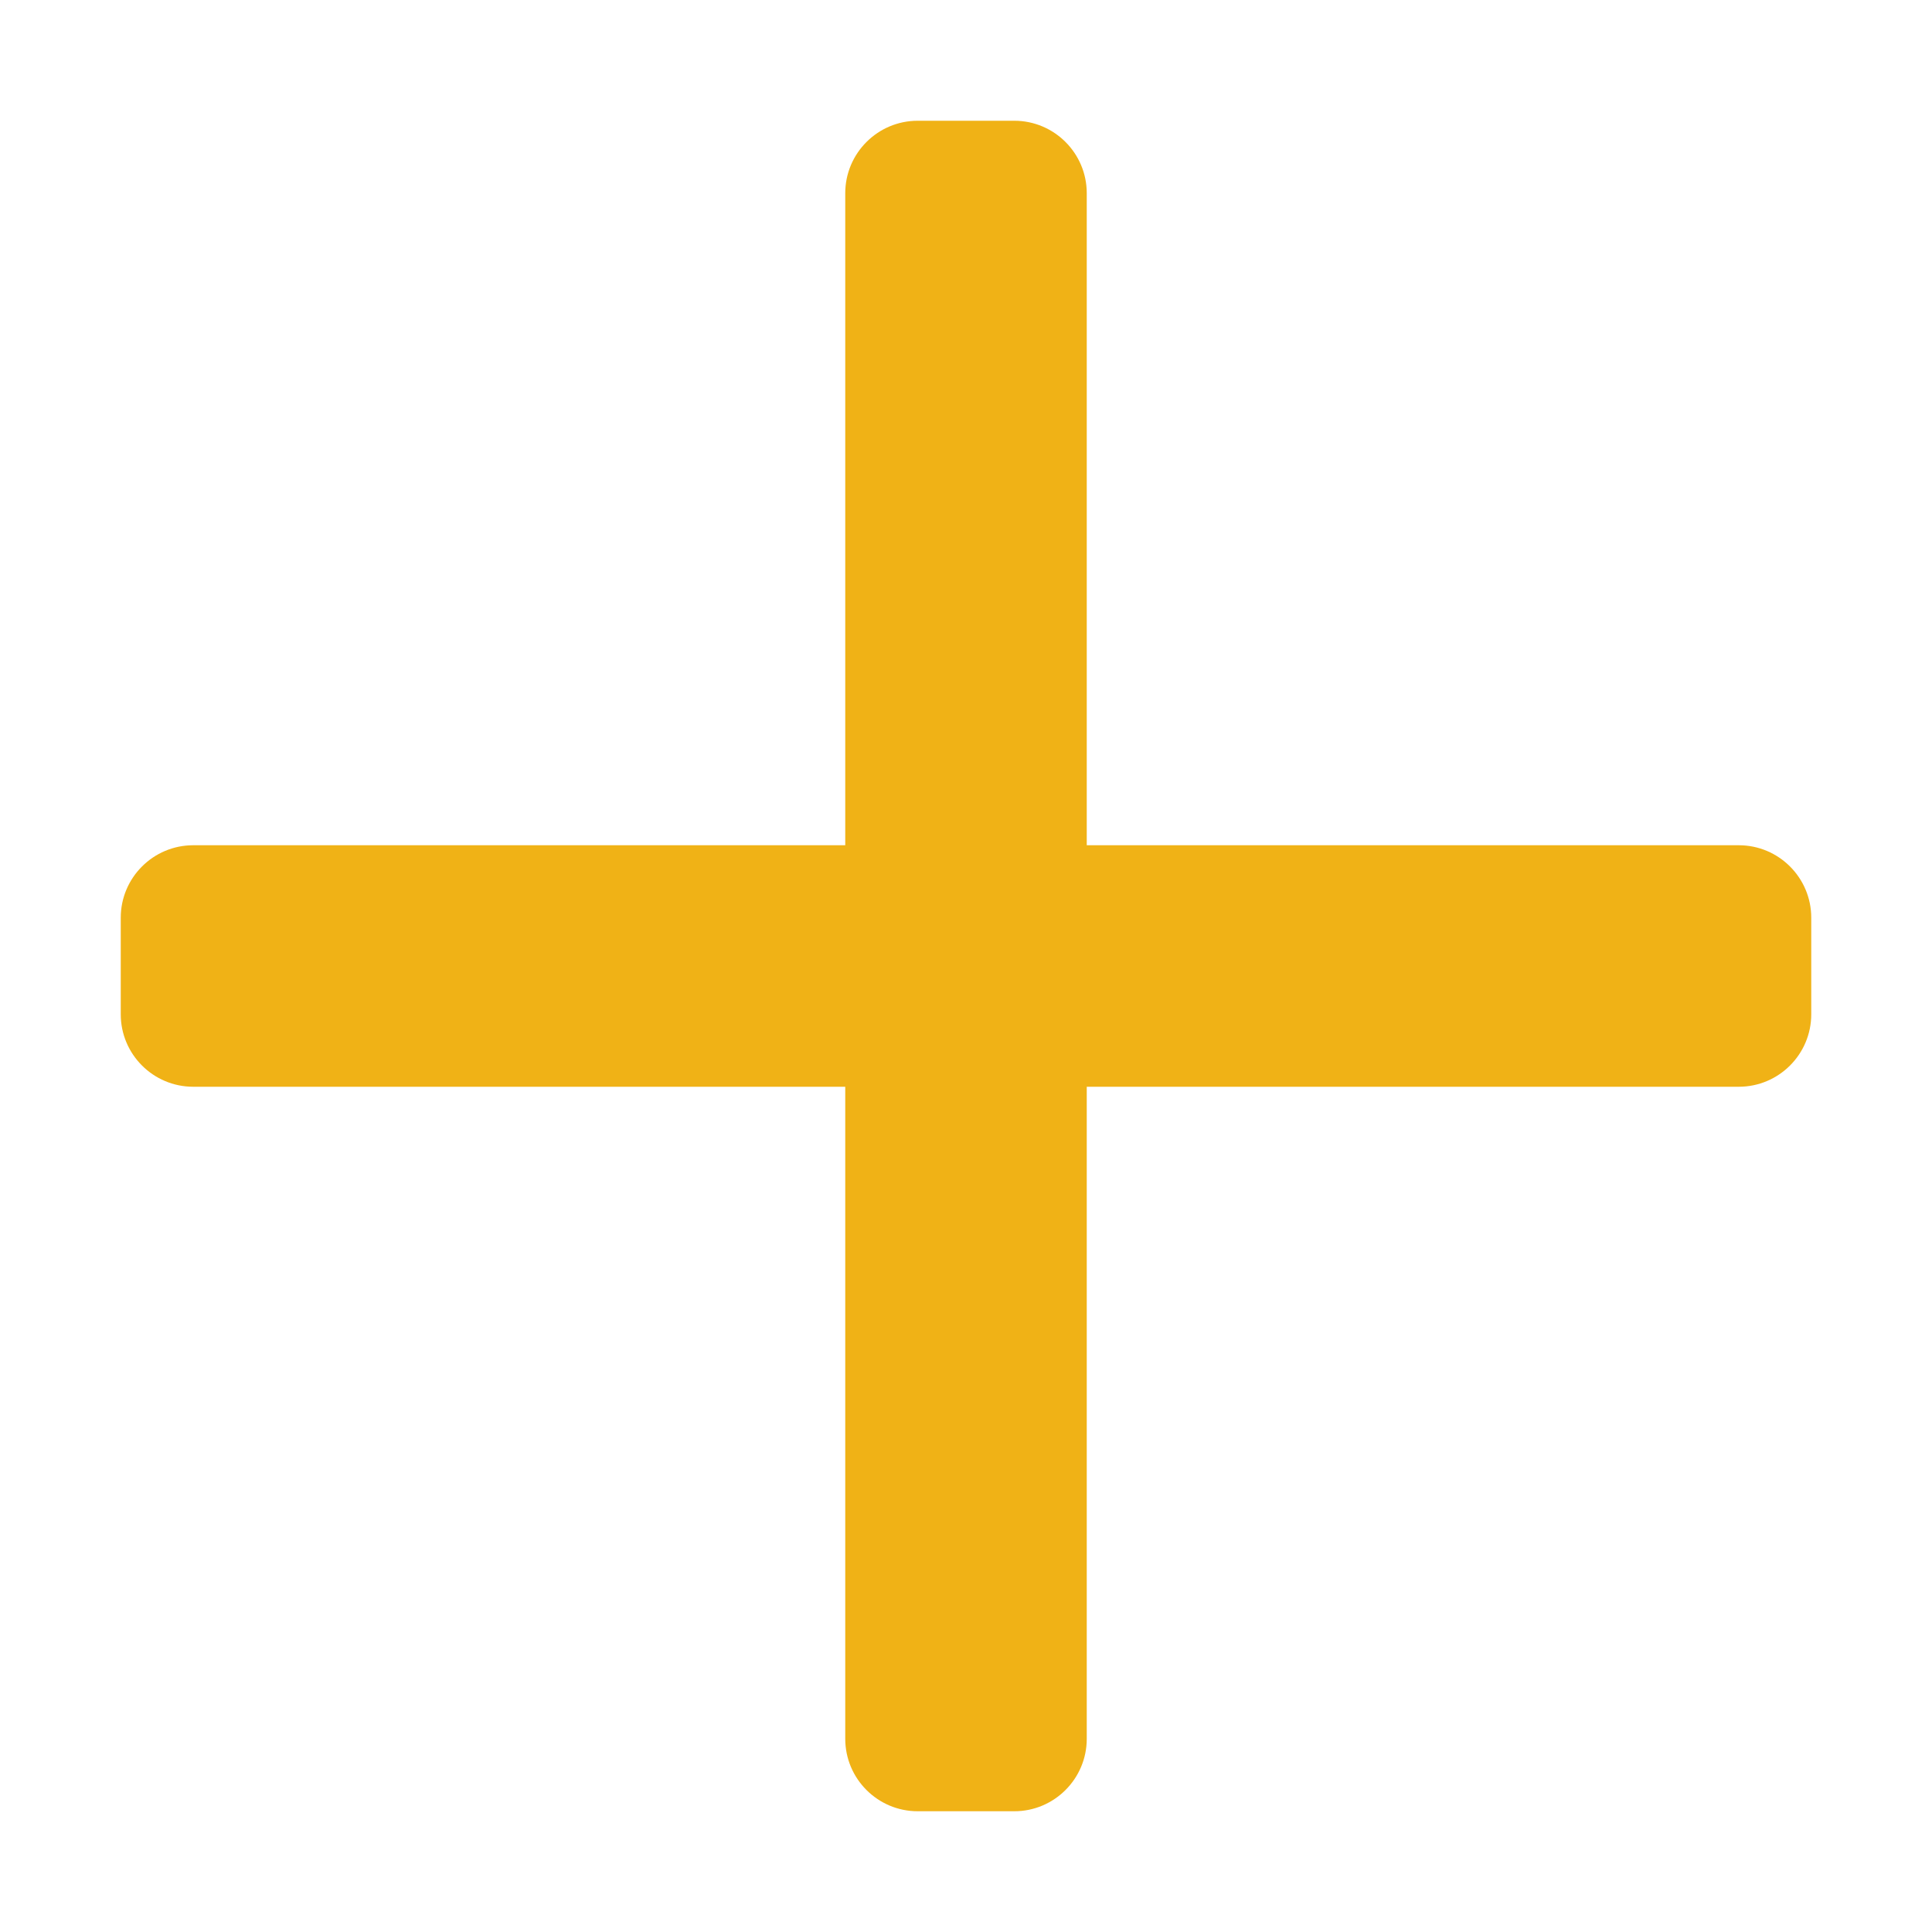
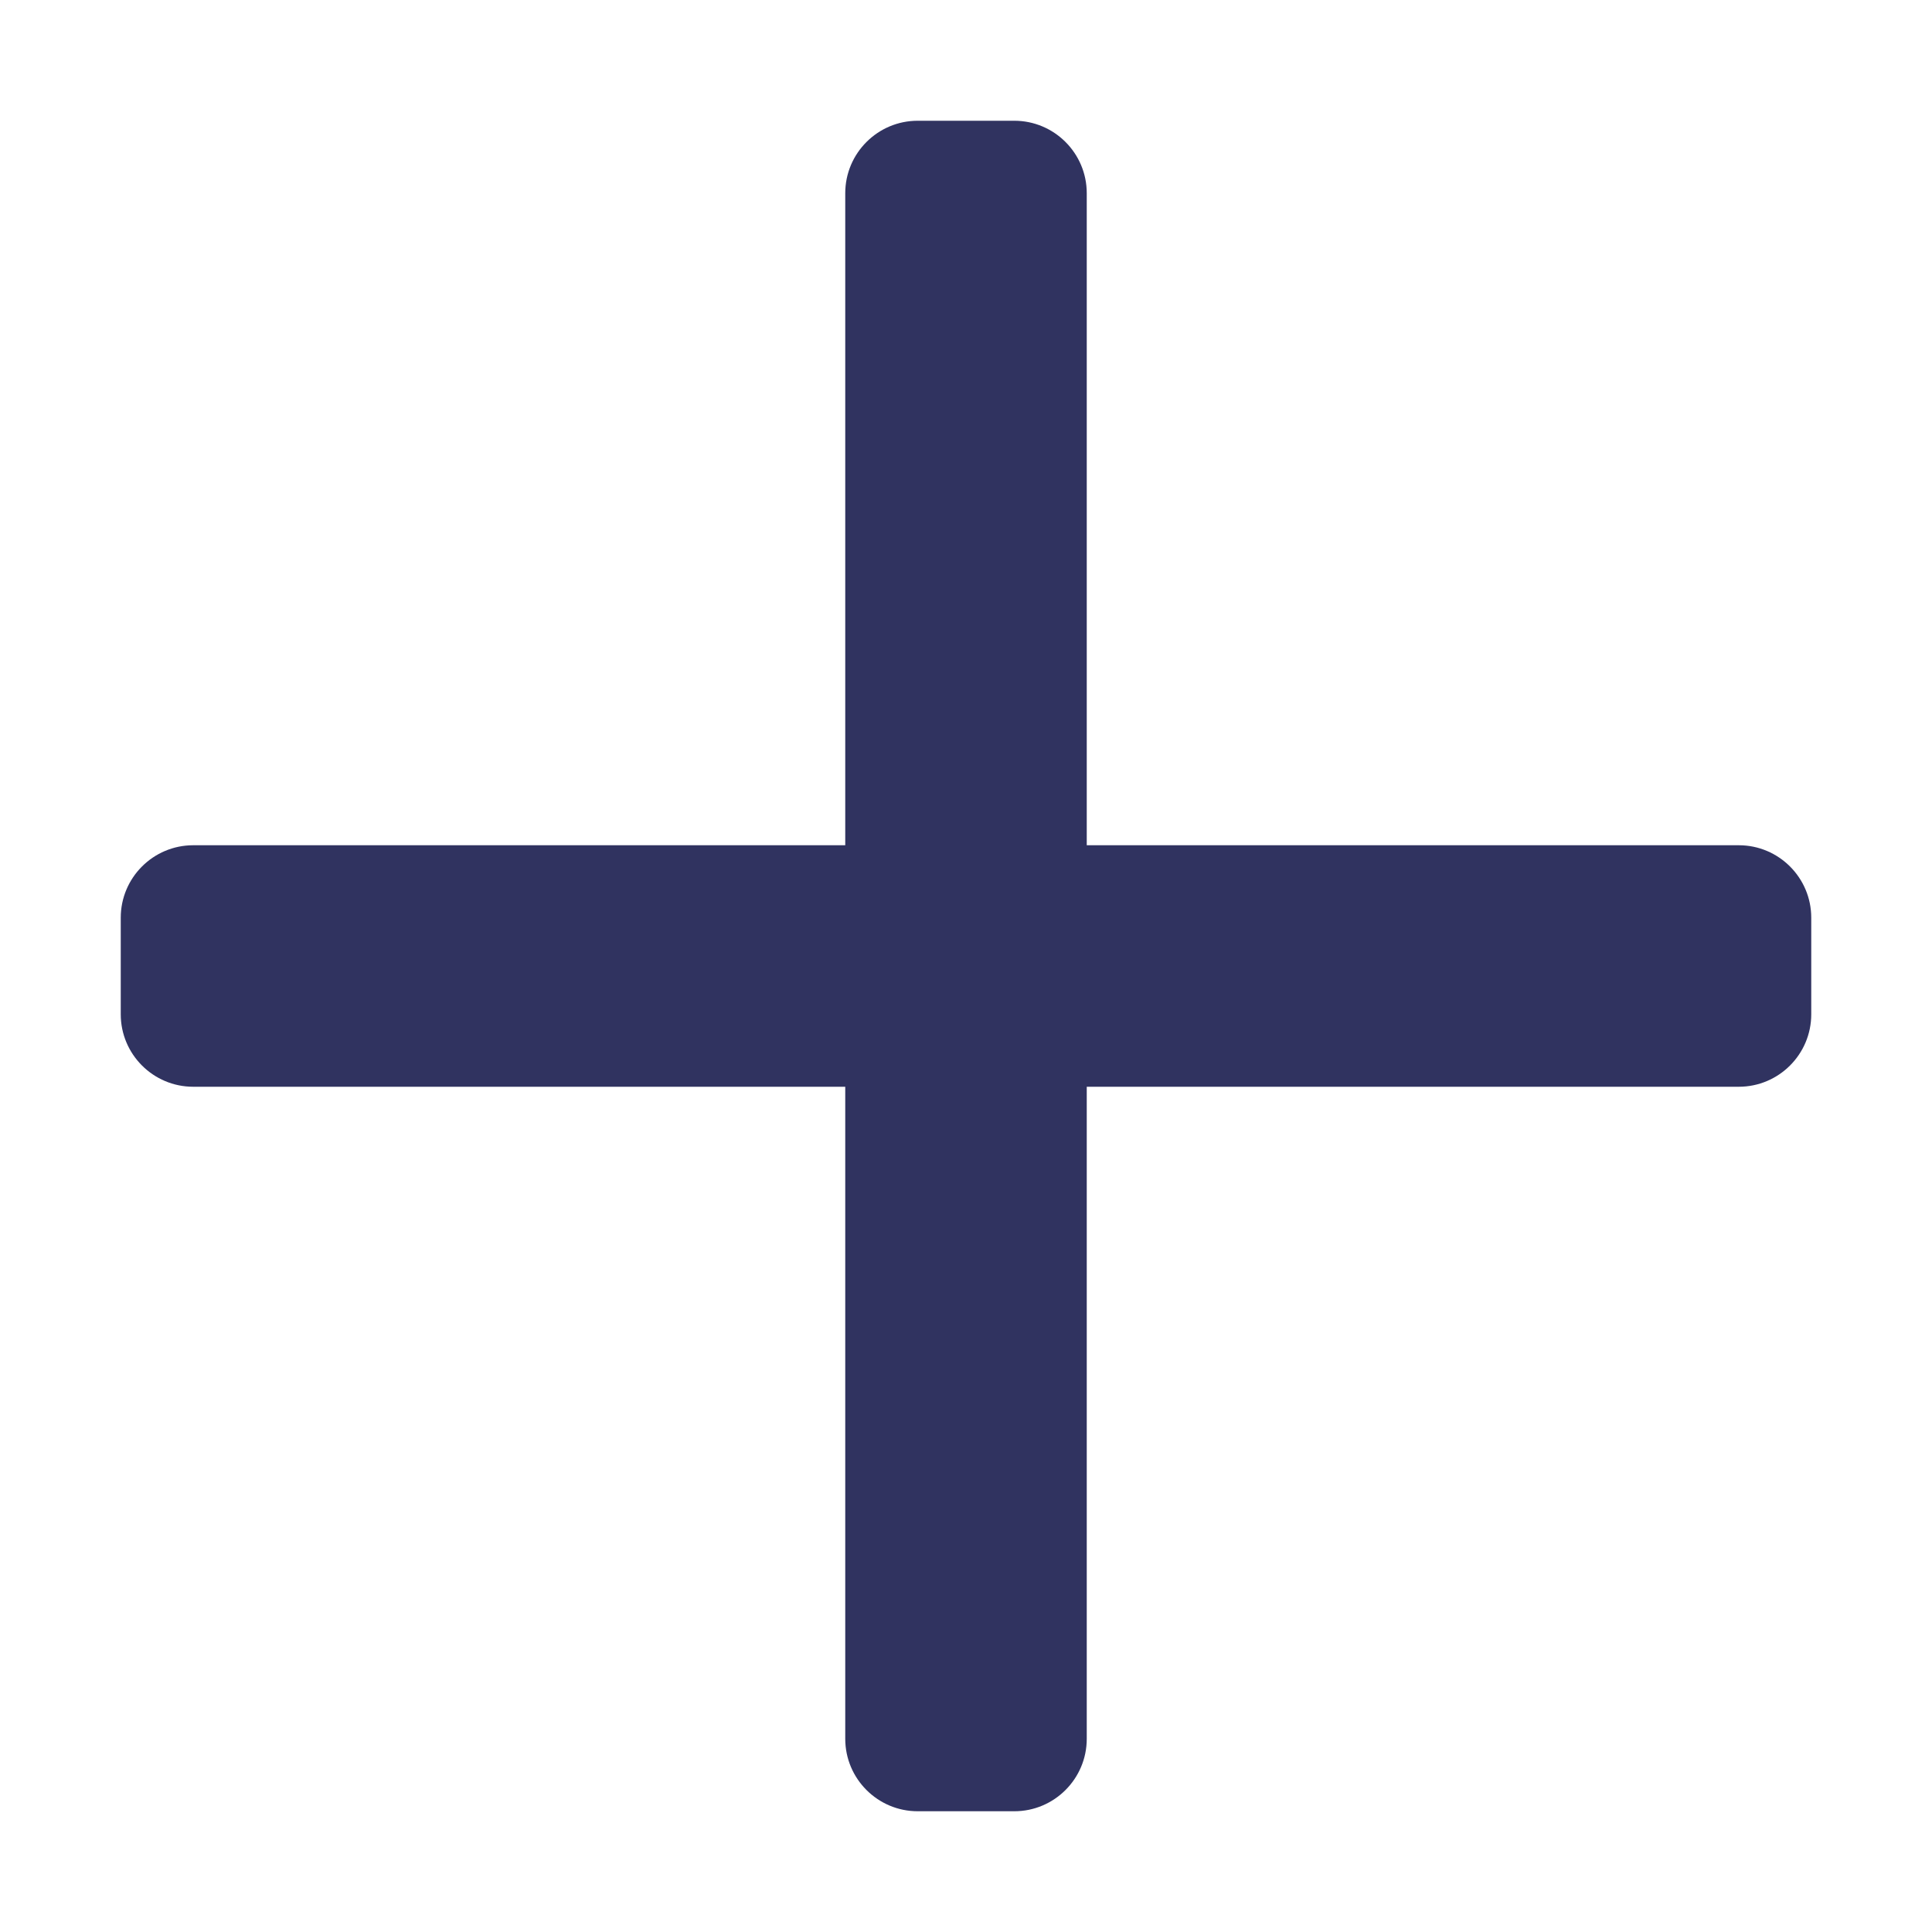
<svg xmlns="http://www.w3.org/2000/svg" width="16" height="16" viewBox="0 0 16 16" fill="none">
-   <path fill-rule="evenodd" clip-rule="evenodd" d="M8.4 1C8.731 1 9 1.269 9 1.6V7H14.4C14.731 7 15 7.269 15 7.6V8.4C15 8.731 14.731 9 14.4 9H9V14.4C9 14.731 8.731 15 8.4 15H7.6C7.269 15 7 14.731 7 14.4V9H1.6C1.269 9 1 8.731 1 8.4V7.6C1 7.269 1.269 7 1.6 7H7V1.6C7 1.269 7.269 1 7.6 1H8.4V1Z" fill="#f0b216" />
+   <path fill-rule="evenodd" clip-rule="evenodd" d="M8.4 1C8.731 1 9 1.269 9 1.6V7H14.4C14.731 7 15 7.269 15 7.6V8.4C15 8.731 14.731 9 14.4 9H9V14.4C9 14.731 8.731 15 8.4 15H7.6C7.269 15 7 14.731 7 14.4V9H1.6C1.269 9 1 8.731 1 8.4V7.6C1 7.269 1.269 7 1.6 7H7V1.6C7 1.269 7.269 1 7.6 1H8.4V1Z" fill="#303360" />
</svg>
